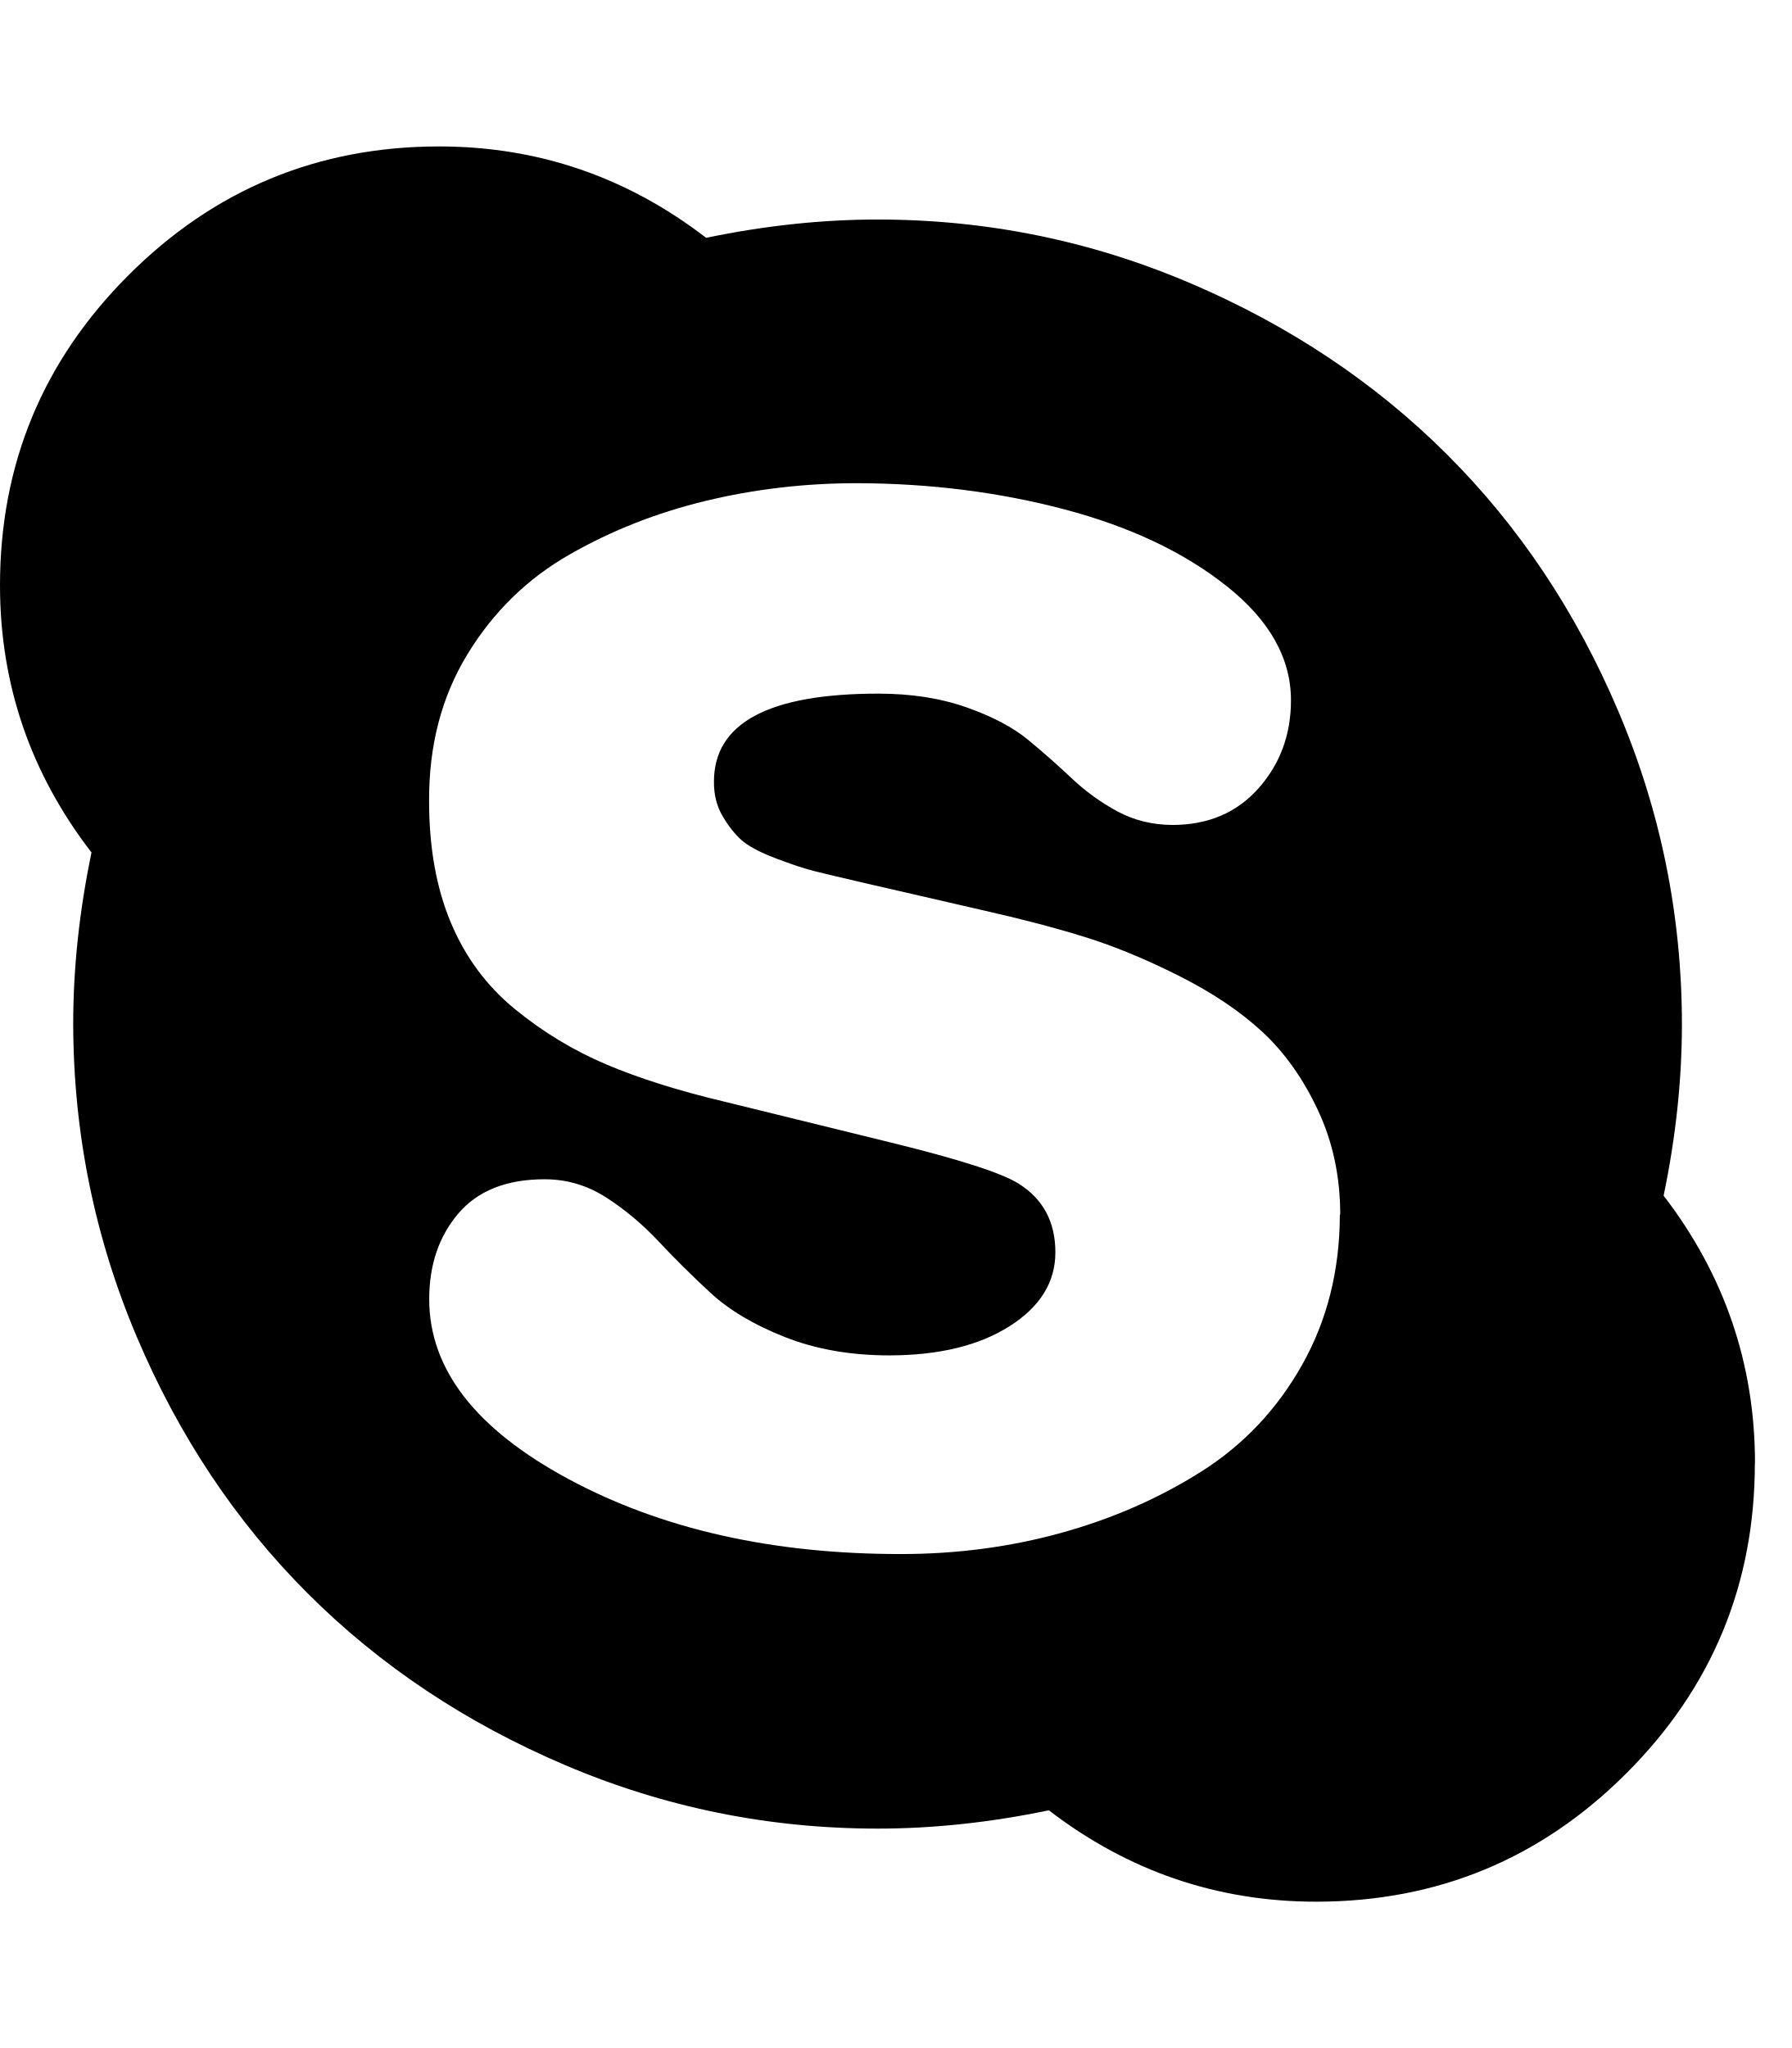
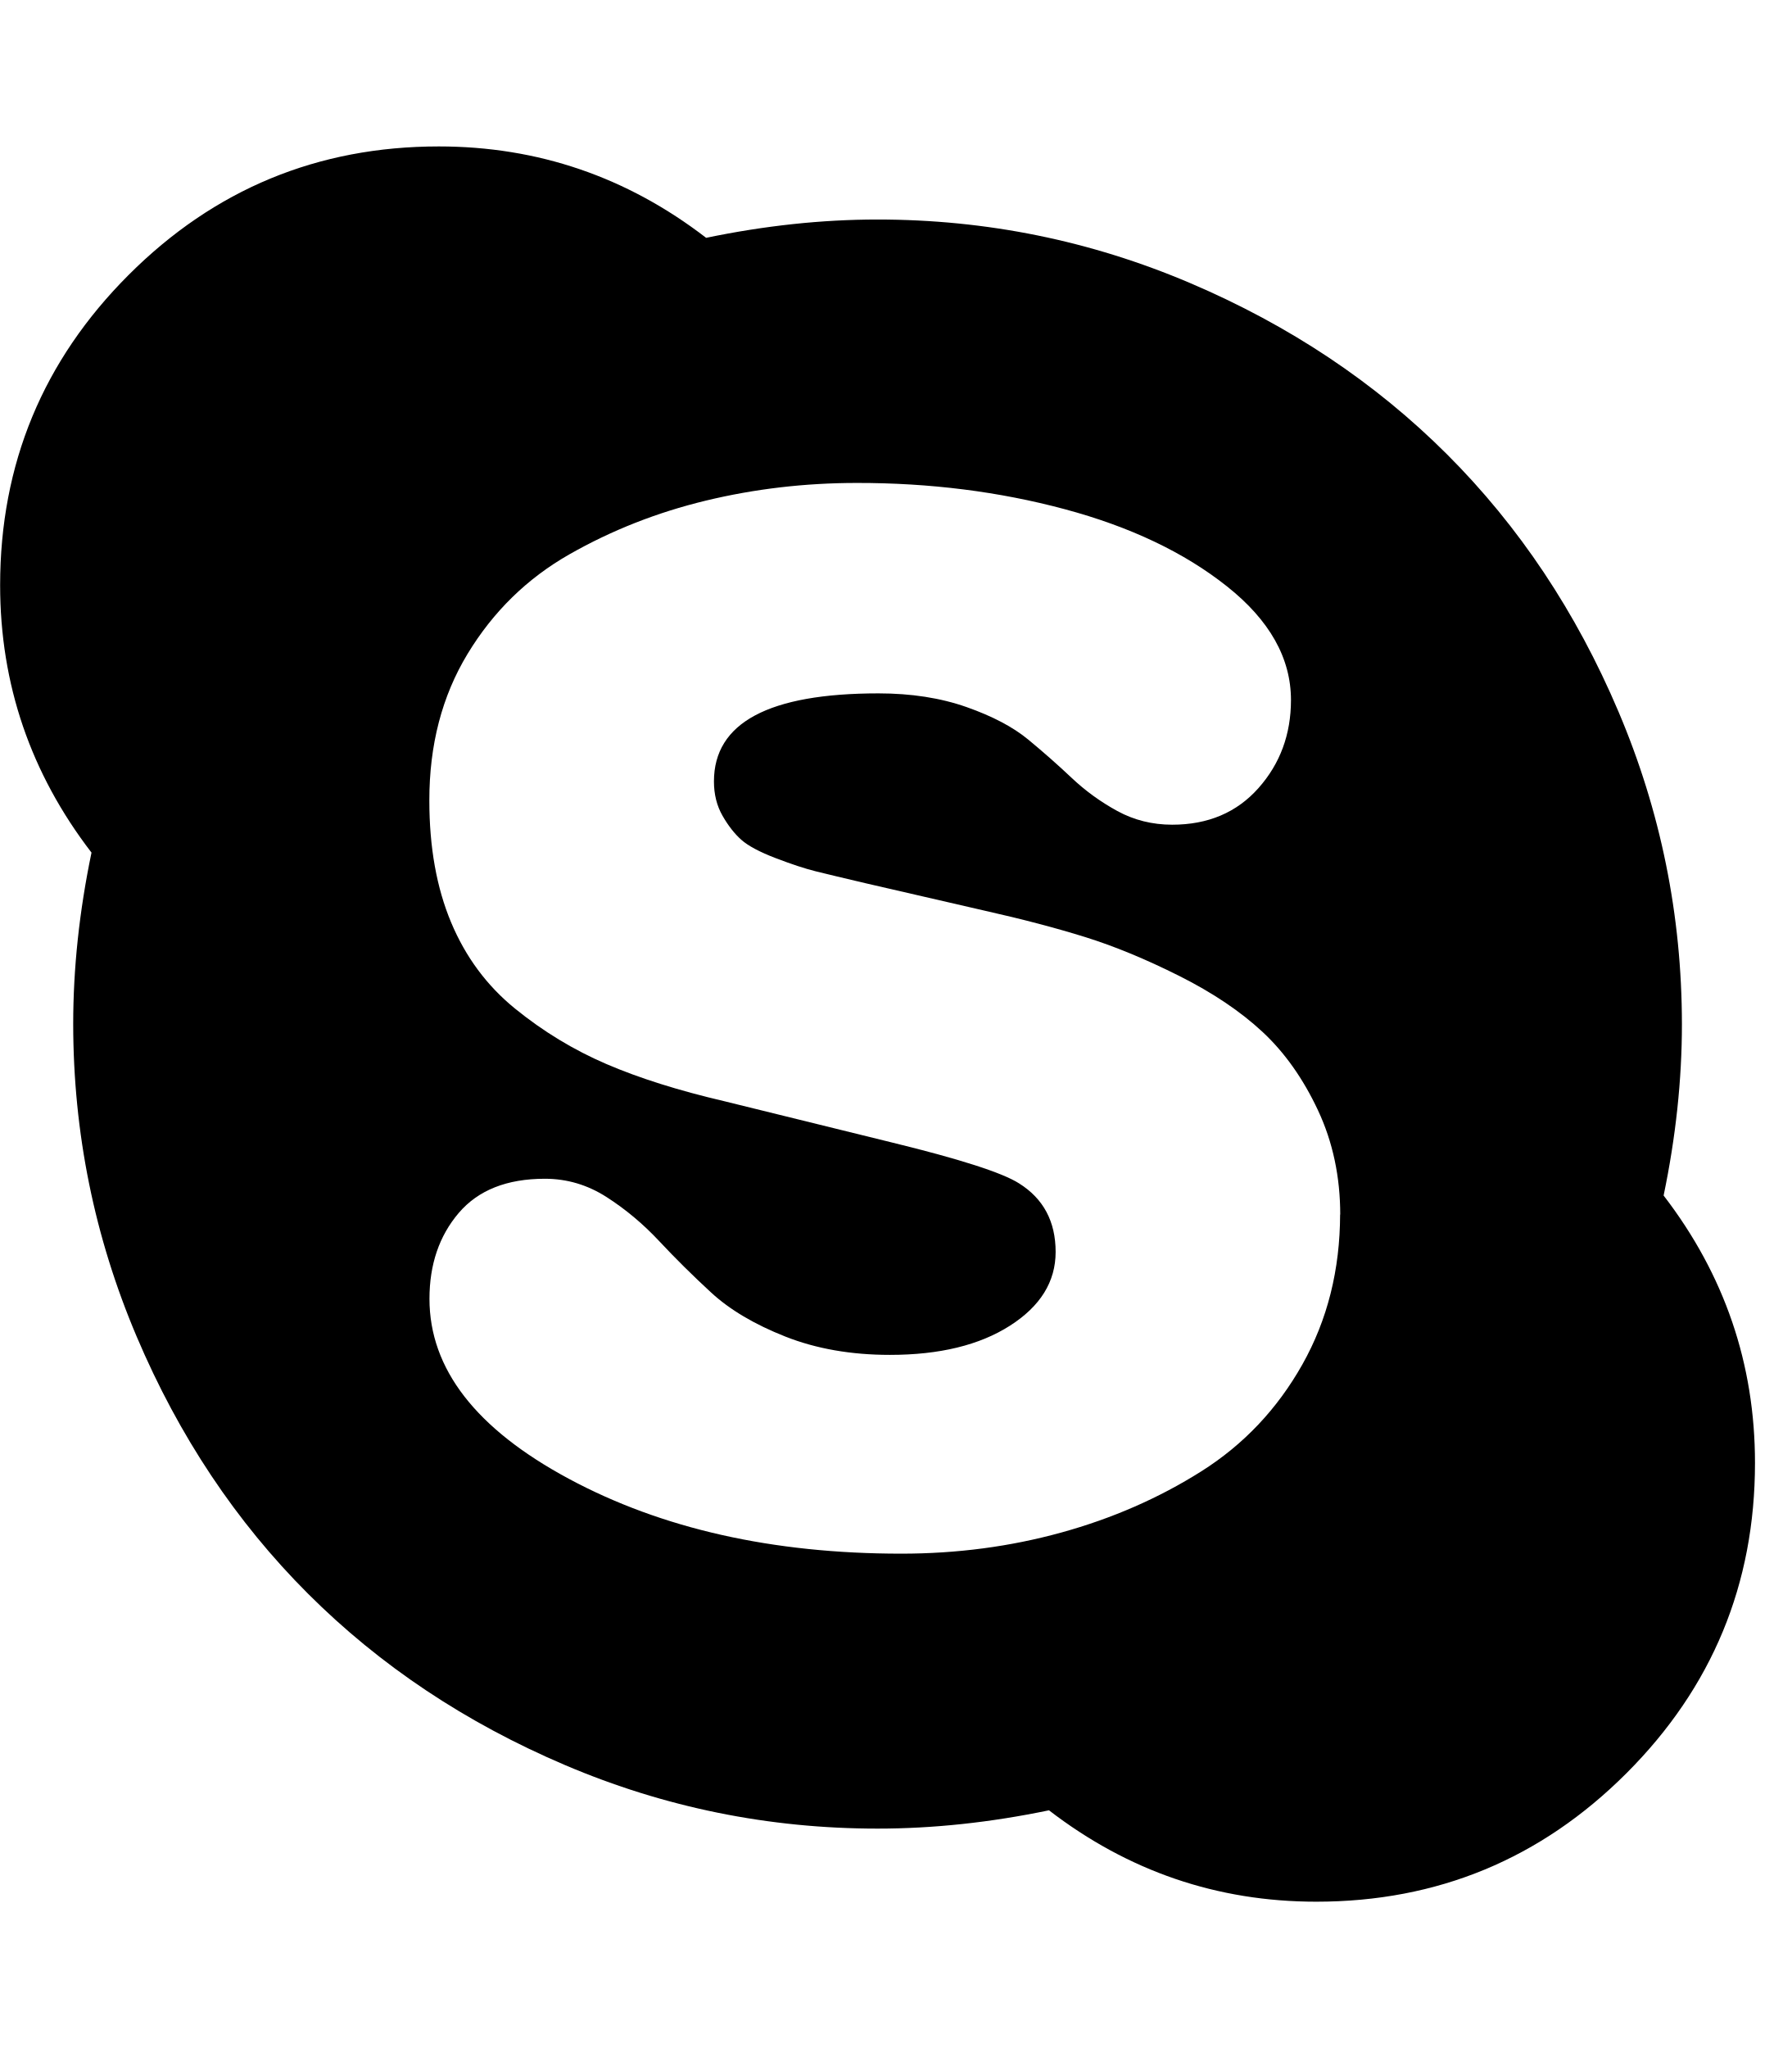
<svg xmlns="http://www.w3.org/2000/svg" width="14" height="16" viewBox="0 0 14 16">
-   <path d="M10.473 9.49q0-.445-.174-.816t-.434-.612-.652-.438-.737-.304-.78-.205l-.93-.214q-.268-.062-.393-.093t-.313-.103-.267-.143-.147-.187-.067-.268q0-.688 1.285-.688.384 0 .688.107t.482.254.34.3.356.258.43.107q.42 0 .674-.286t.254-.688q0-.492-.5-.89T8.32 3.98t-1.625-.205q-.607 0-1.18.138t-1.066.42-.796.778-.3 1.147q0 .545.17.95t.5.675.715.433.92.29l1.303.32q.804.197 1 .322.286.18.286.536 0 .35-.358.577t-.938.228q-.455 0-.817-.143t-.58-.344-.406-.402-.41-.344-.482-.143q-.446 0-.674.267t-.228.67q0 .82 1.09 1.406t2.597.585q.652 0 1.25-.165t1.094-.478.79-.835.295-1.174zm3.24 1.94q0 1.42-1.003 2.423t-2.424 1.004q-1.16 0-2.09-.714-.687.143-1.338.143-1.277 0-2.442-.496t-2.01-1.34-1.338-2.008T.572 8q0-.652.143-1.34Q0 5.733 0 4.573q0-1.42 1.005-2.424T3.43 1.144q1.16 0 2.088.714.688-.143 1.34-.143 1.276 0 2.44.496t2.01 1.34 1.34 2.01.495 2.44q0 .653-.143 1.34.714.93.714 2.09z" />
+   <path d="M10.473 9.491q0-.446-.174-.817t-.433-.612-.652-.438-.737-.304-.781-.205l-.929-.214q-.268-.063-.393-.094t-.313-.103-.268-.143-.147-.188-.067-.268q0-.688 1.286-.688.384 0 .688.107t.482.254.339.299.357.259.429.107q.42 0 .674-.286t.254-.688q0-.491-.5-.888T8.32 3.978t-1.625-.205q-.607 0-1.179.138t-1.067.42-.795.777-.299 1.147q0 .545.17.951t.5.674.714.433.92.29l1.304.321q.804.196 1 .321.286.179.286.536 0 .348-.357.576t-.938.228q-.455 0-.817-.143t-.58-.344-.406-.402-.411-.344-.482-.143q-.446 0-.674.268t-.228.67q0 .821 1.089 1.406t2.598.585q.652 0 1.25-.165t1.094-.478.79-.835.295-1.174zm3.241 1.938q0 1.42-1.004 2.424t-2.424 1.004q-1.161 0-2.089-.714-.688.143-1.339.143-1.277 0-2.442-.496t-2.009-1.339-1.339-2.009T.572 8q0-.652.143-1.339-.714-.929-.714-2.089 0-1.42 1.004-2.424t2.424-1.004q1.161 0 2.089.714.688-.143 1.339-.143 1.277 0 2.442.496t2.009 1.339 1.339 2.009.496 2.442q0 .652-.143 1.339.714.929.714 2.089z" />
</svg>
